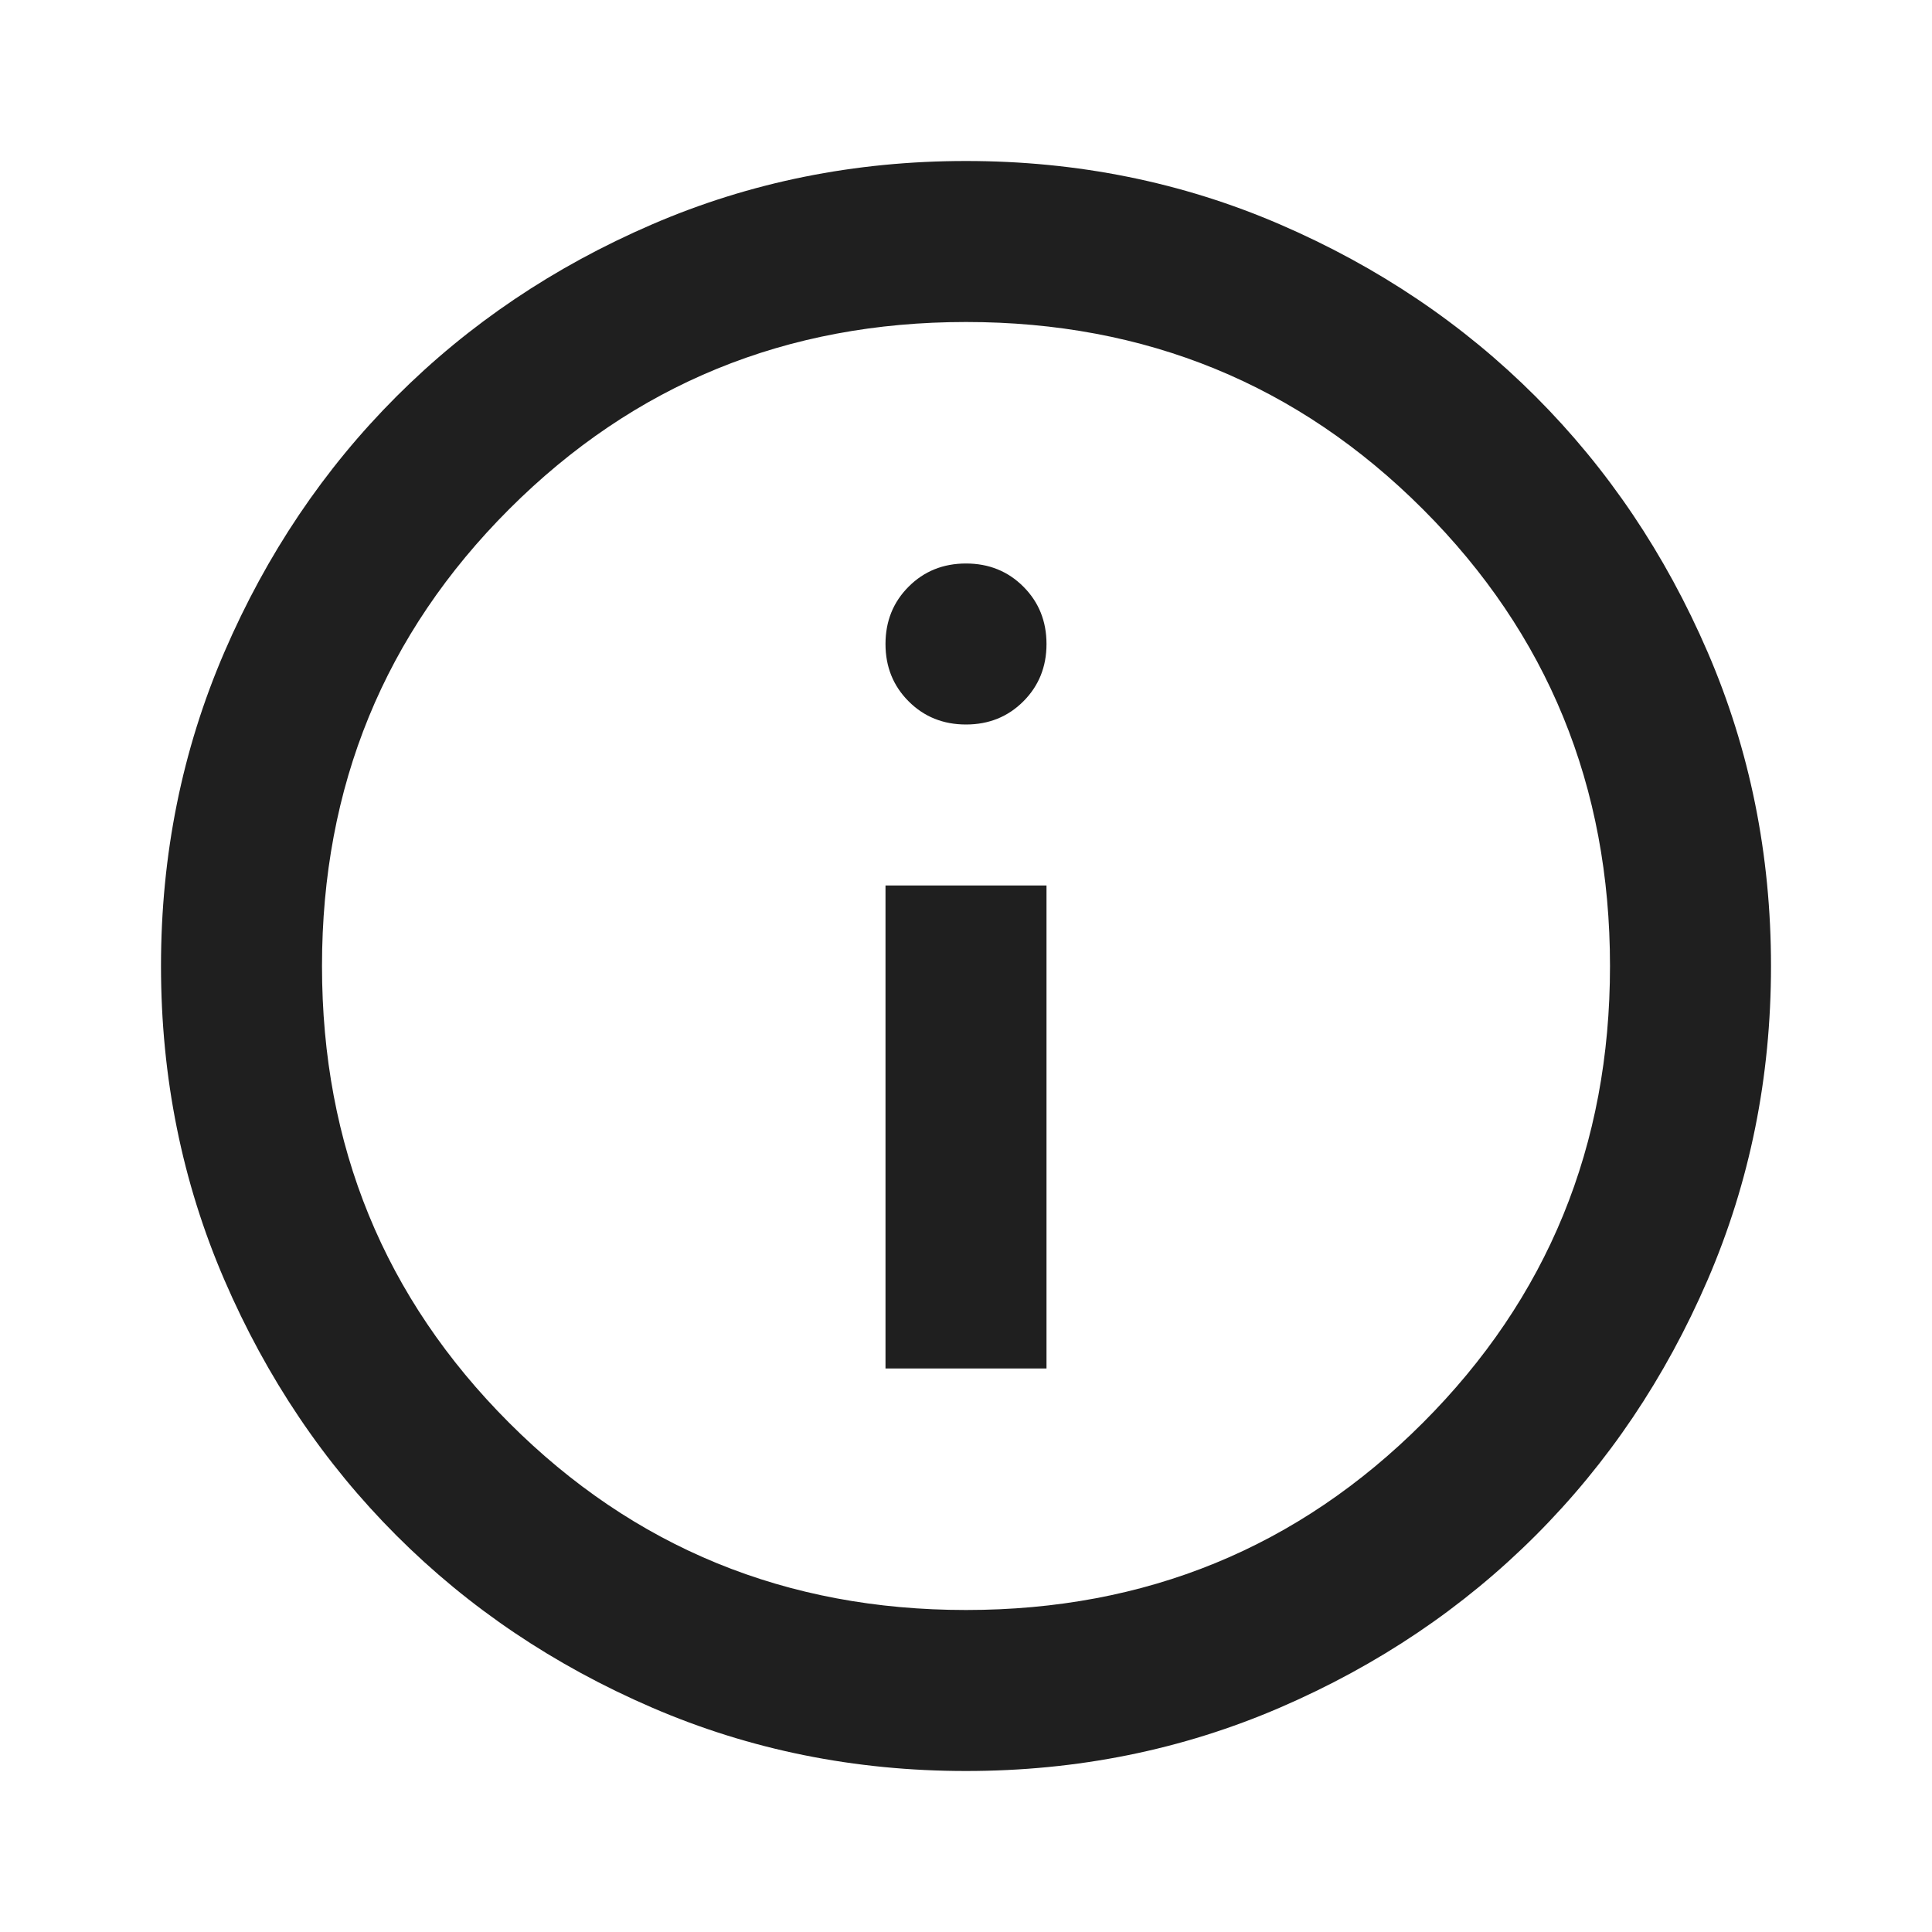
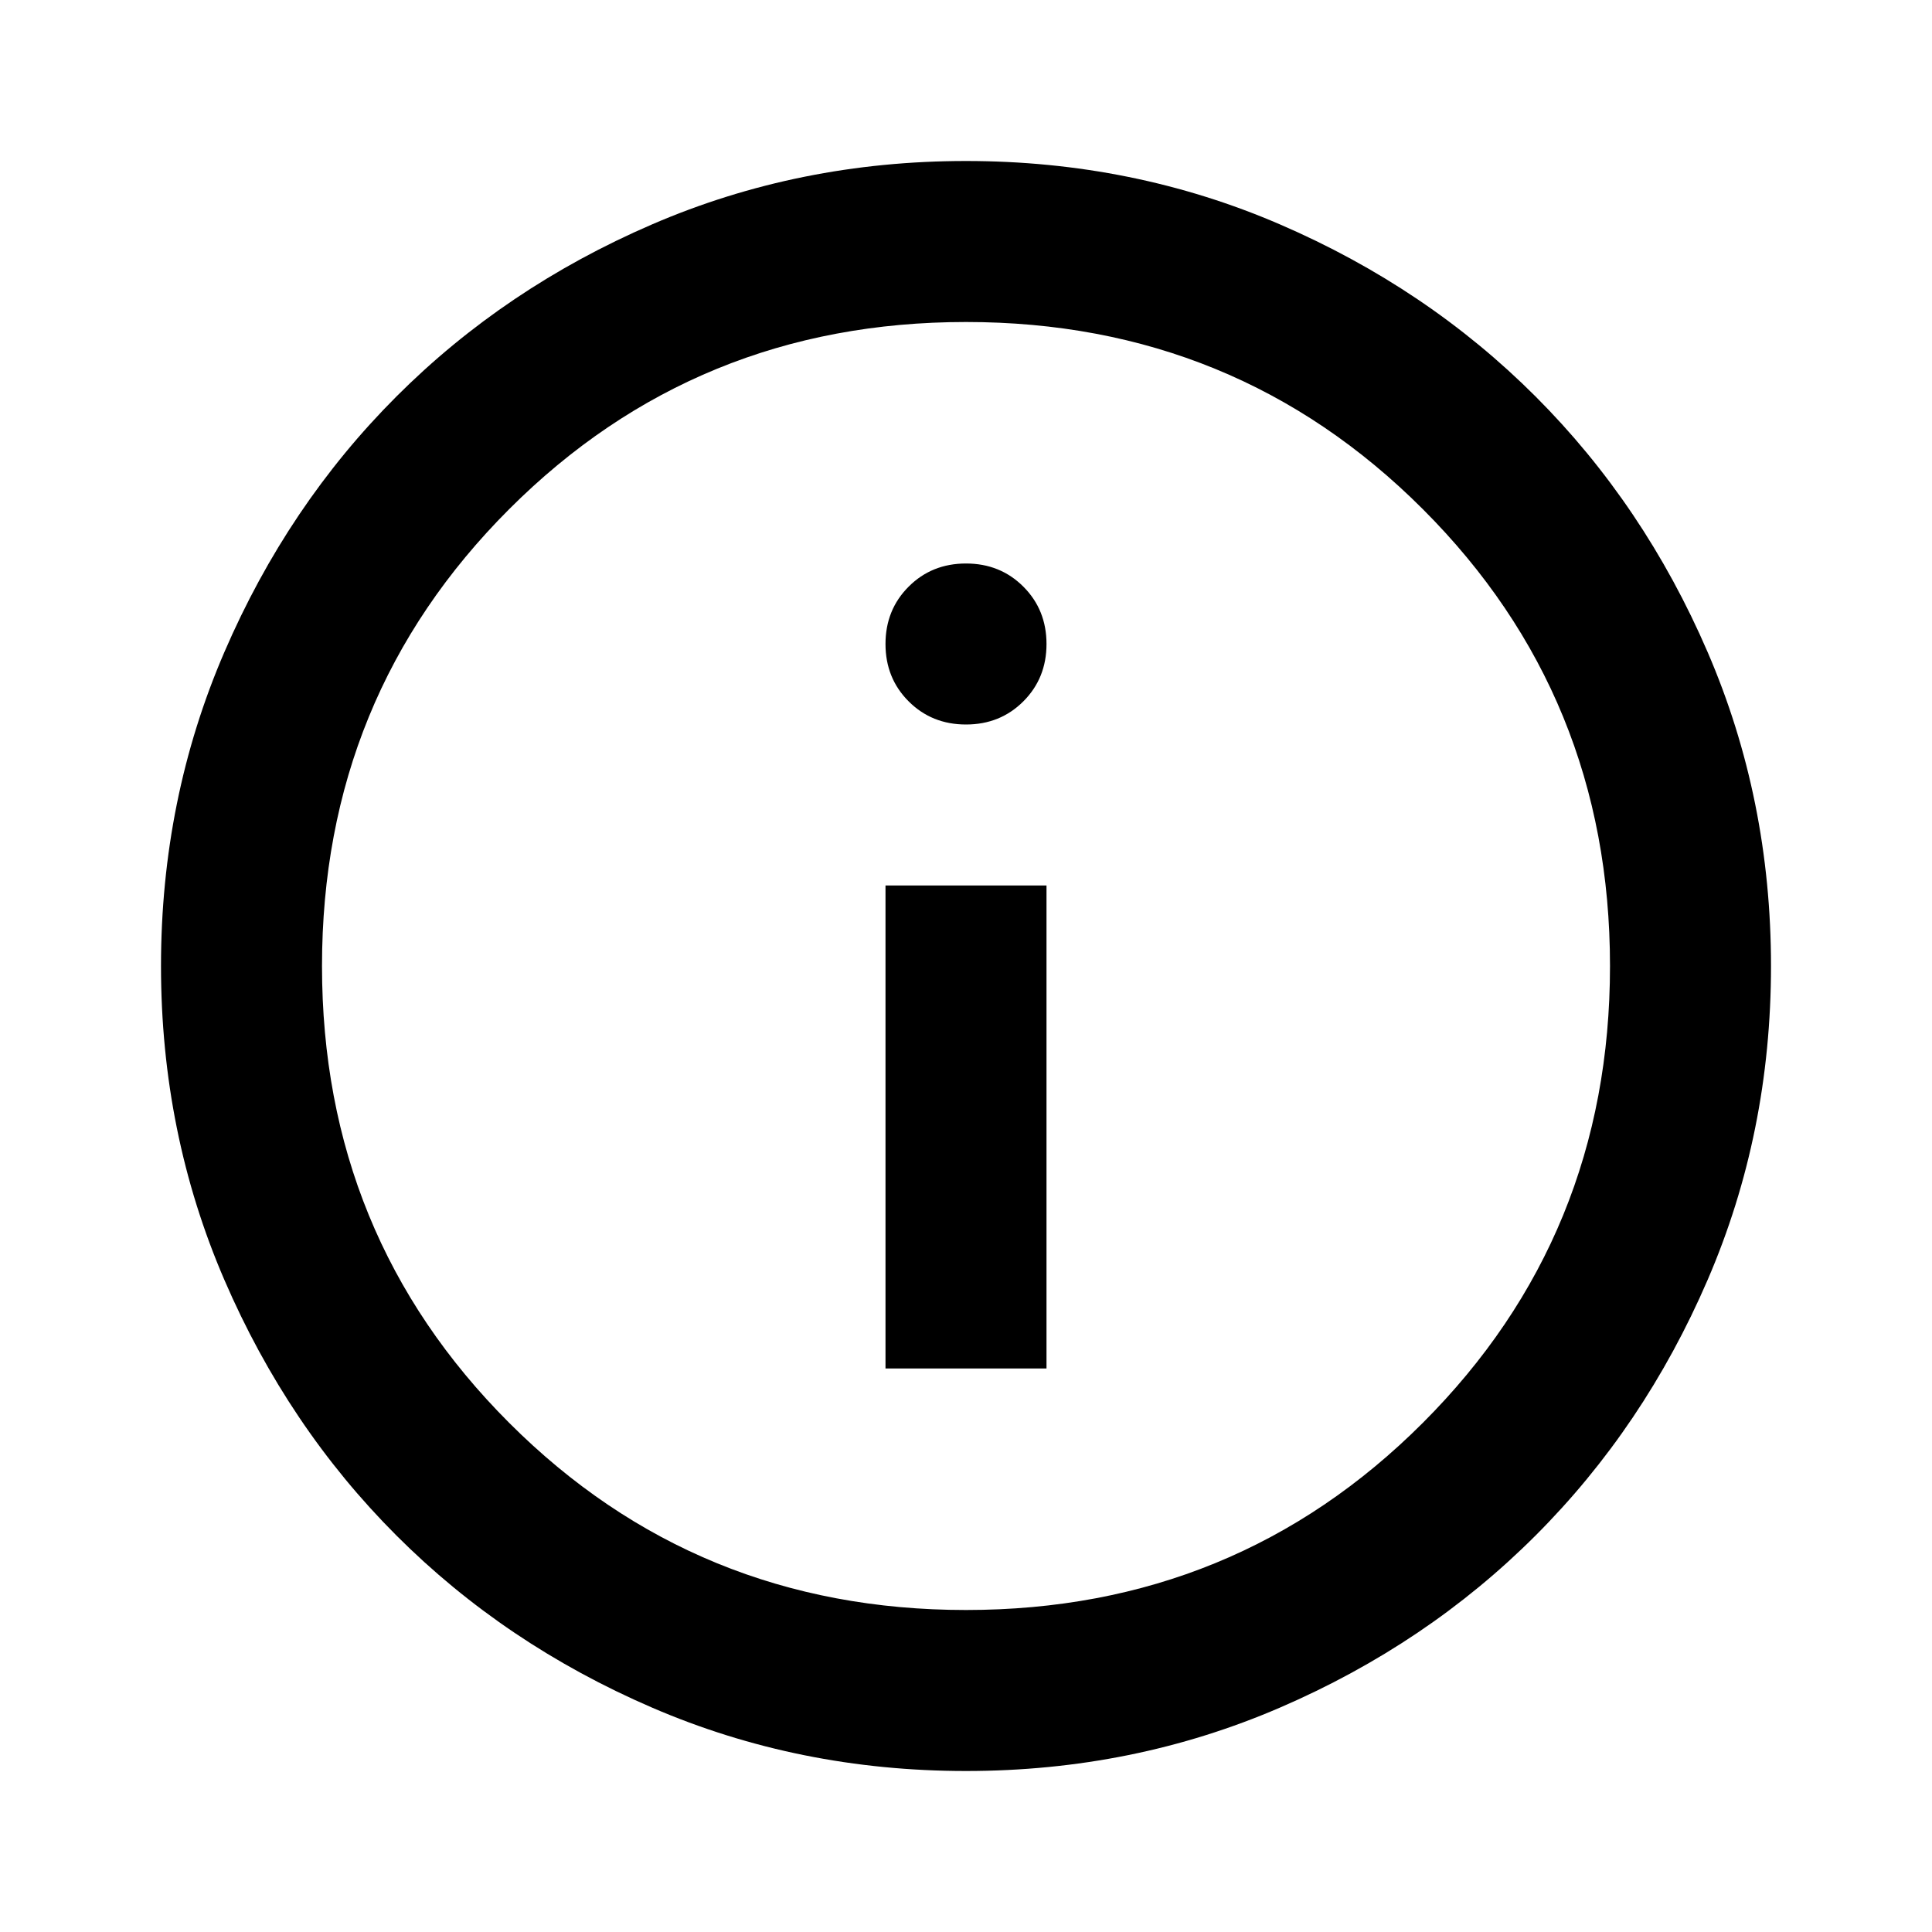
- <svg xmlns="http://www.w3.org/2000/svg" width="24" height="24" fill="#1f1f1f" viewBox="0 -960 960 960">
+ <svg xmlns="http://www.w3.org/2000/svg" viewBox="0 -960 960 960">
  <path d="M440-280h80v-240h-80zm40-320q17 0 28.5-11.5T520-640t-11.5-28.5T480-680t-28.5 11.5T440-640t11.5 28.5T480-600m0 520q-83 0-156-31.5T197-197t-85.5-127T80-480t31.5-156T197-763t127-85.5T480-880t156 31.5T763-763t85.5 127T880-480t-31.5 156T763-197t-127 85.5T480-80m0-80q134 0 227-93t93-227-93-227-227-93-227 93-93 227 93 227 227 93m0-320" />
</svg>
